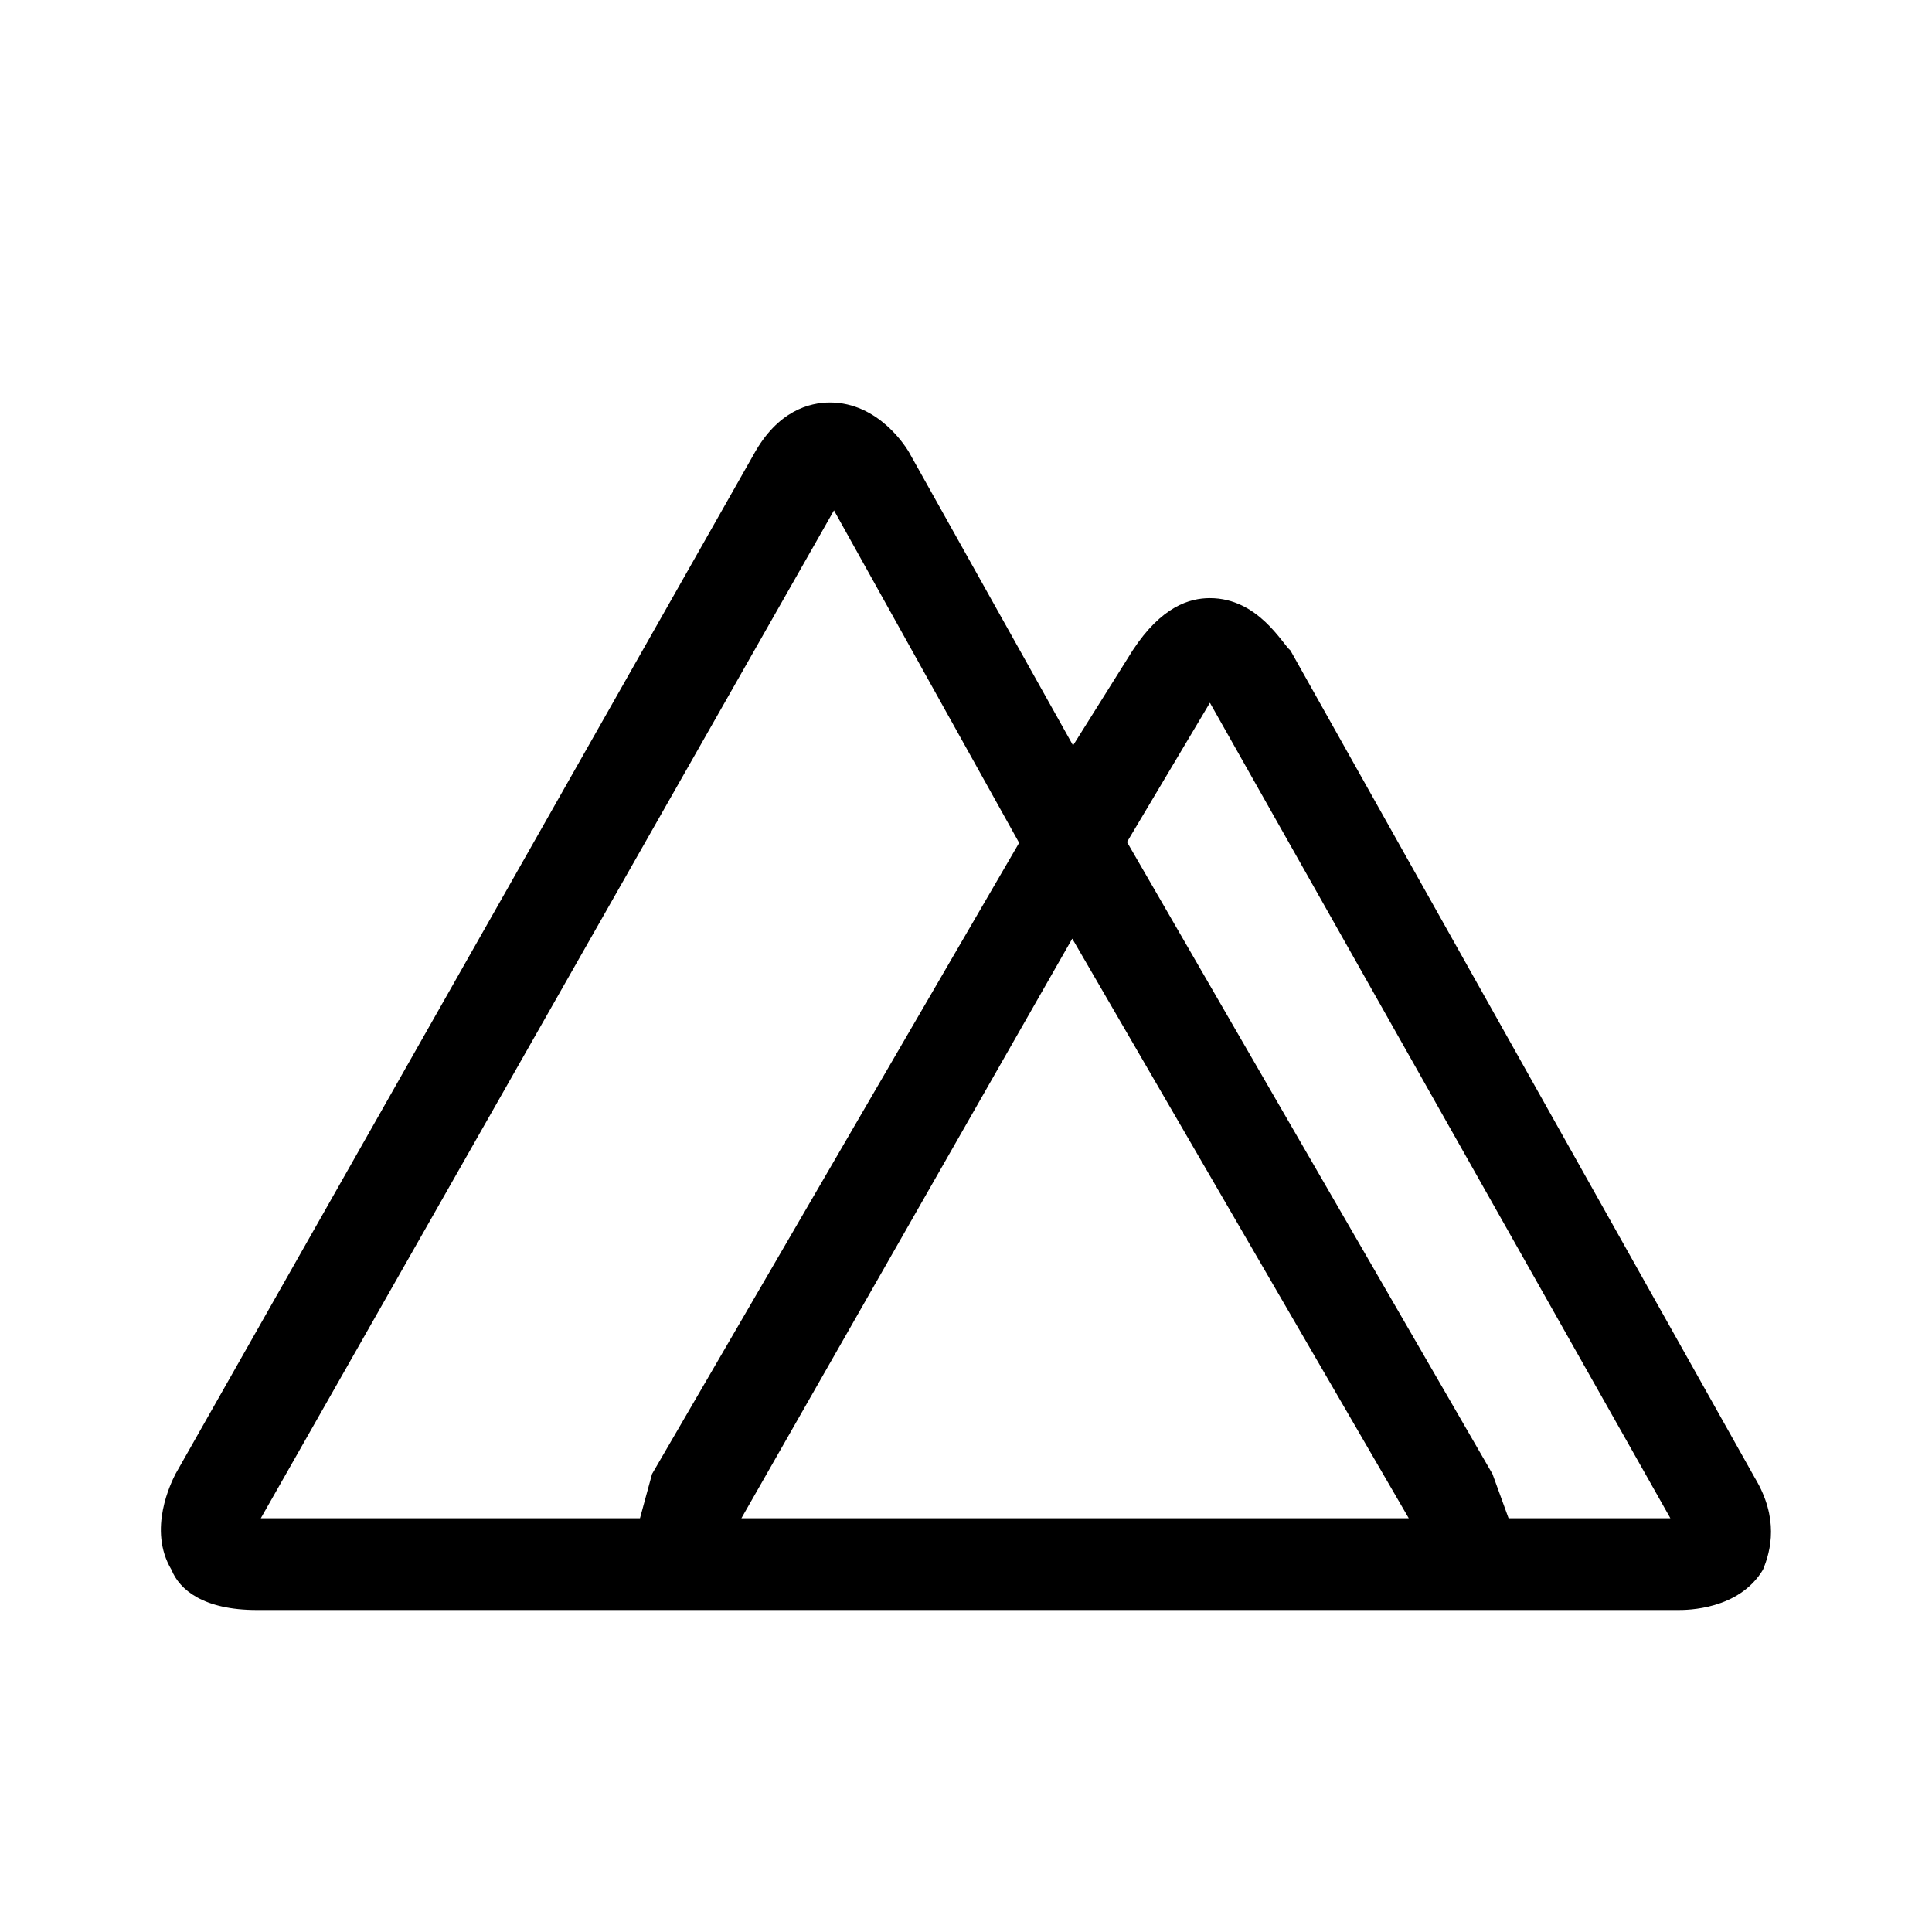
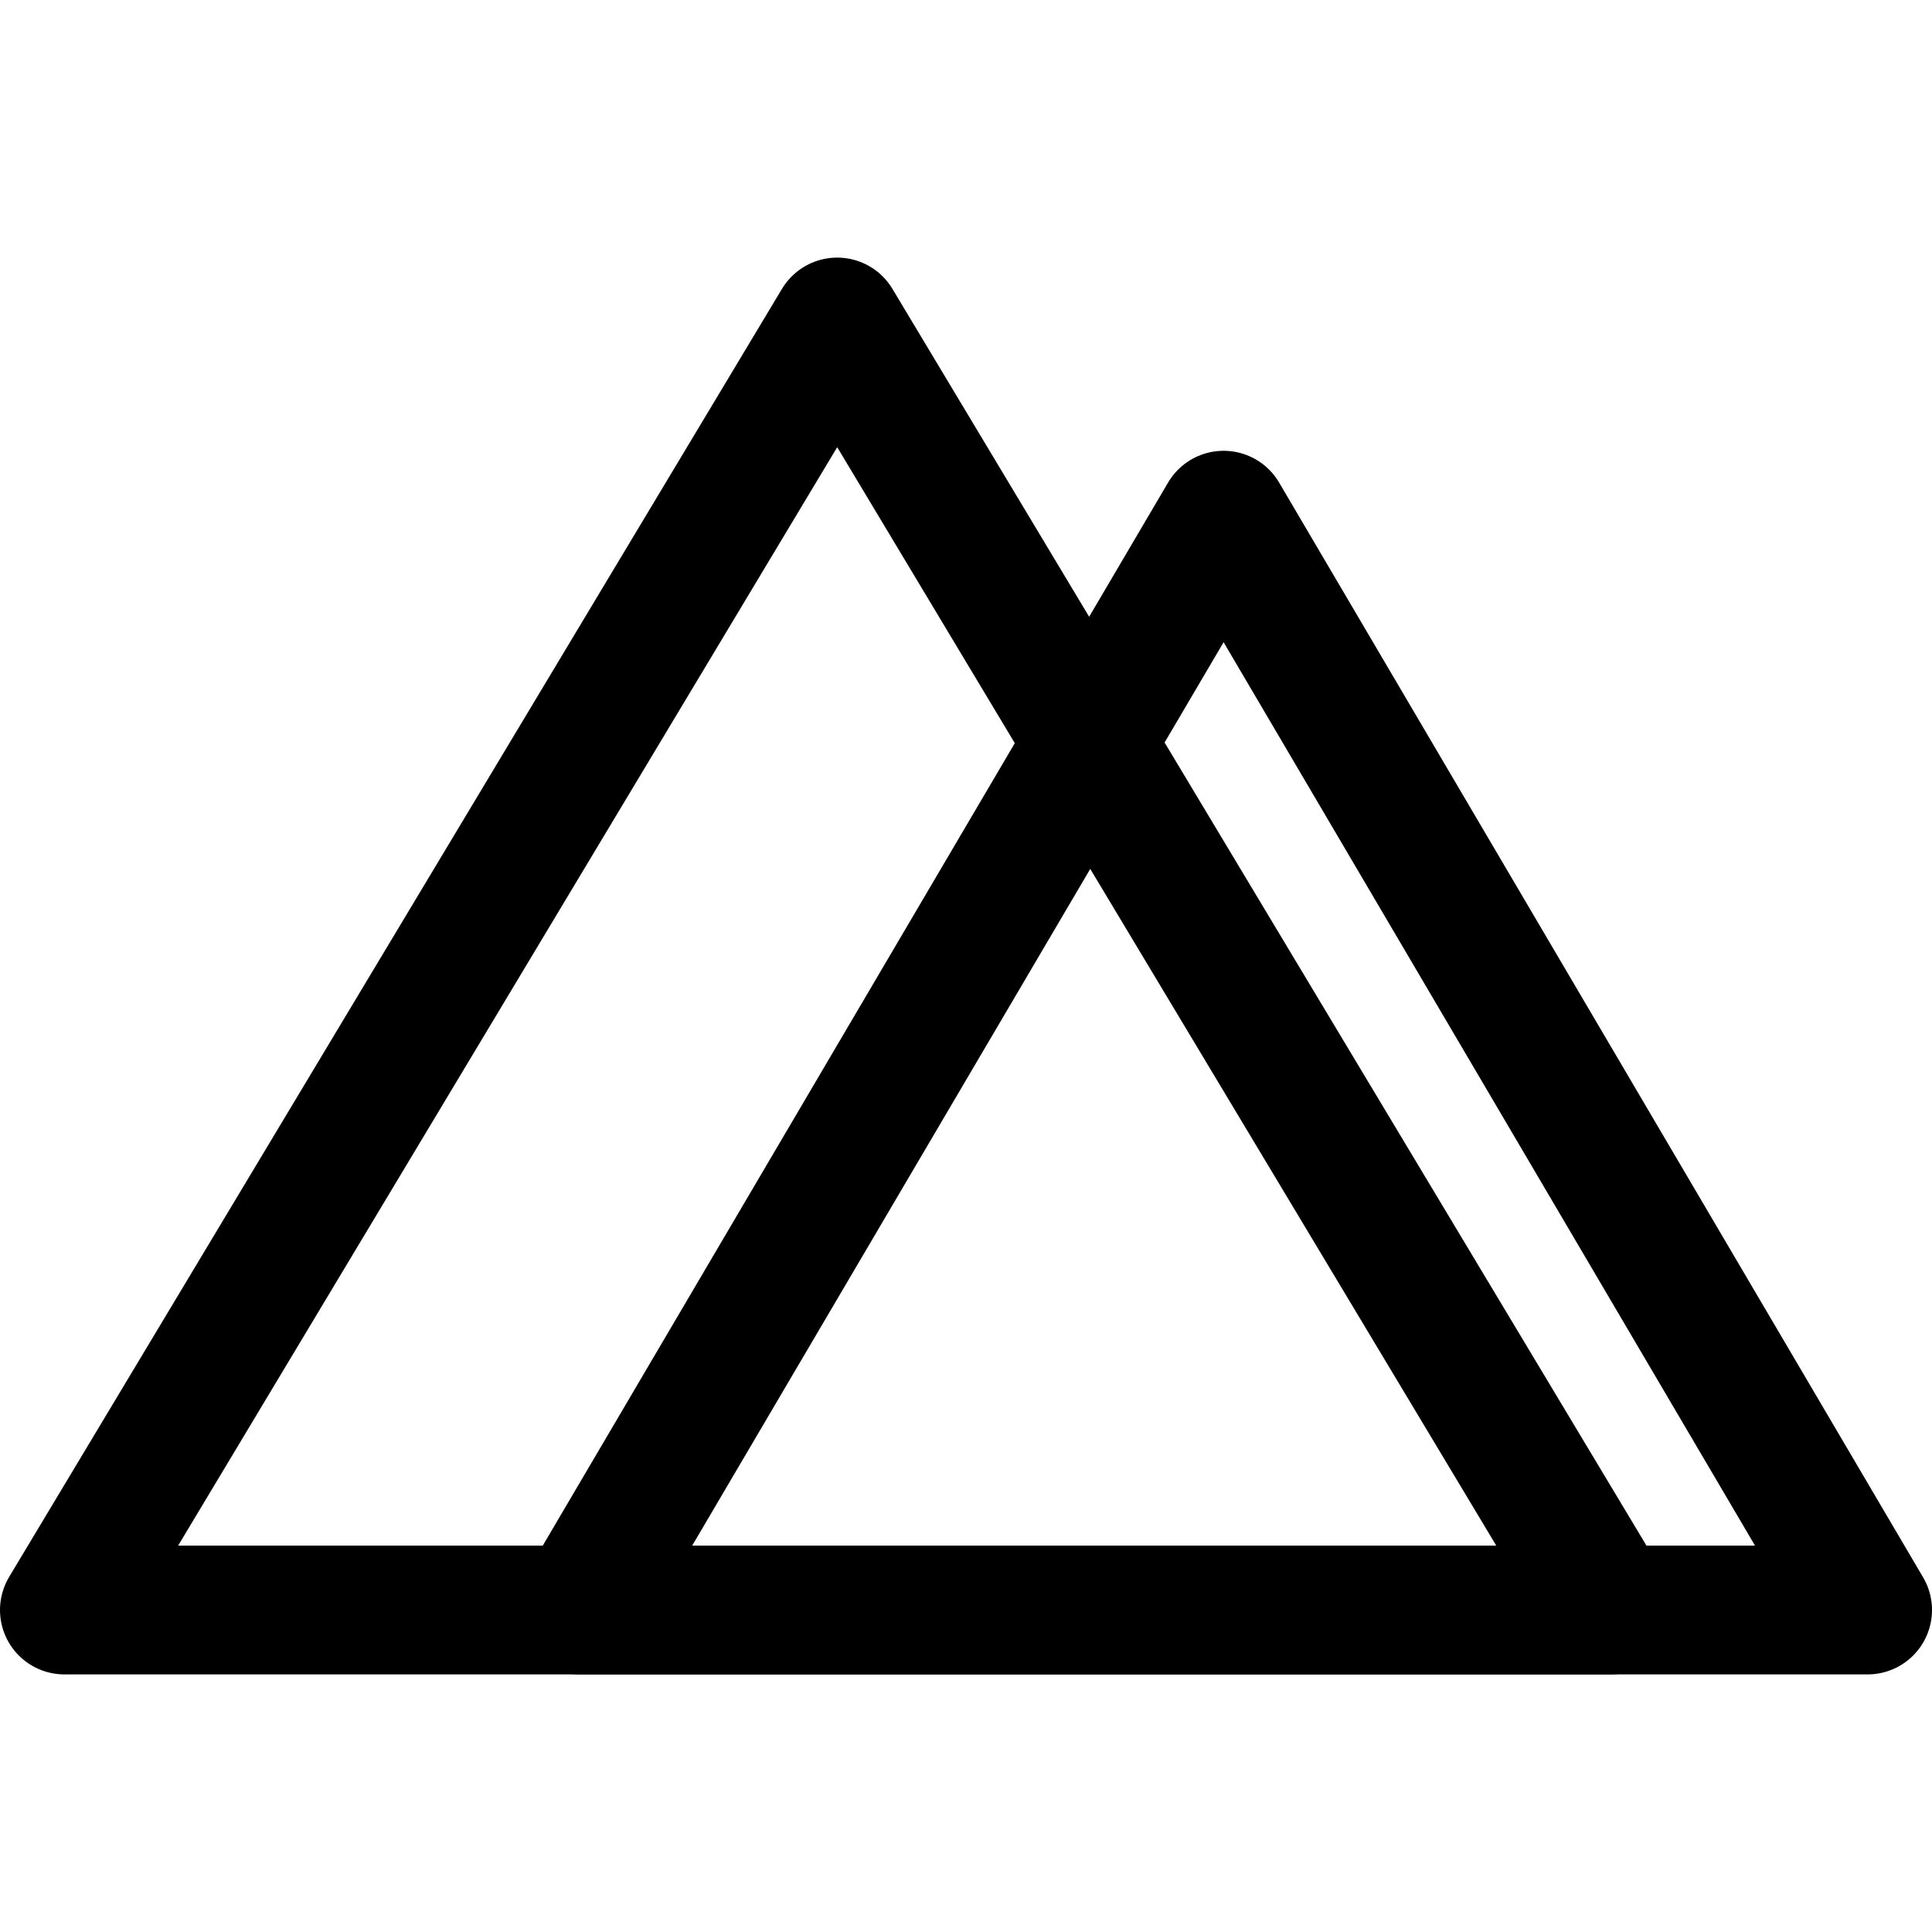
- <svg width="1em" height="1em" class="text-8xl hover:scale-150 hover:text-green-600 duration-300" data-icon="mdi:nuxt">
-   <symbol id="ai:mdi:nuxt" viewBox="0 0 24 24">
-     <path fill="currentColor" d="M21.8 18.36L16.03 8.08c-.1-.08-.4-.65-1-.65c-.25 0-.6.1-.96.65l-.74 1.18l-2.02-3.61c-.05-.1-.4-.65-1-.65c-.25 0-.65.1-.95.65L2.18 18.31c-.05.1-.35.69-.05 1.19c.1.25.4.5 1.06.5h17.66c.1 0 .75 0 1.05-.5c.1-.24.2-.64-.1-1.14m-13.7-.05l-.15.55H3.24l7.12-12.52l2.3 4.13zm1.11.55l4.11-7.2l4.18 7.2zm9.53 0l-.2-.55L14 10.46l1.03-1.73l5.72 10.13z" />
-   </symbol>
-   <use href="#ai:mdi:nuxt" />
+ <svg xmlns="http://www.w3.org/2000/svg" width="800px" height="800px" viewBox="0 0 15 15" fill="none">
+   <path d="M0.5 12.5L6.5 2.5L12.5 12.5H0.5Z" stroke="#000000" stroke-linejoin="round" />
+   <path d="M4.5 12.5L9.5 4L14.5 12.5H4.5Z" stroke="#000000" stroke-linejoin="round" />
</svg>
